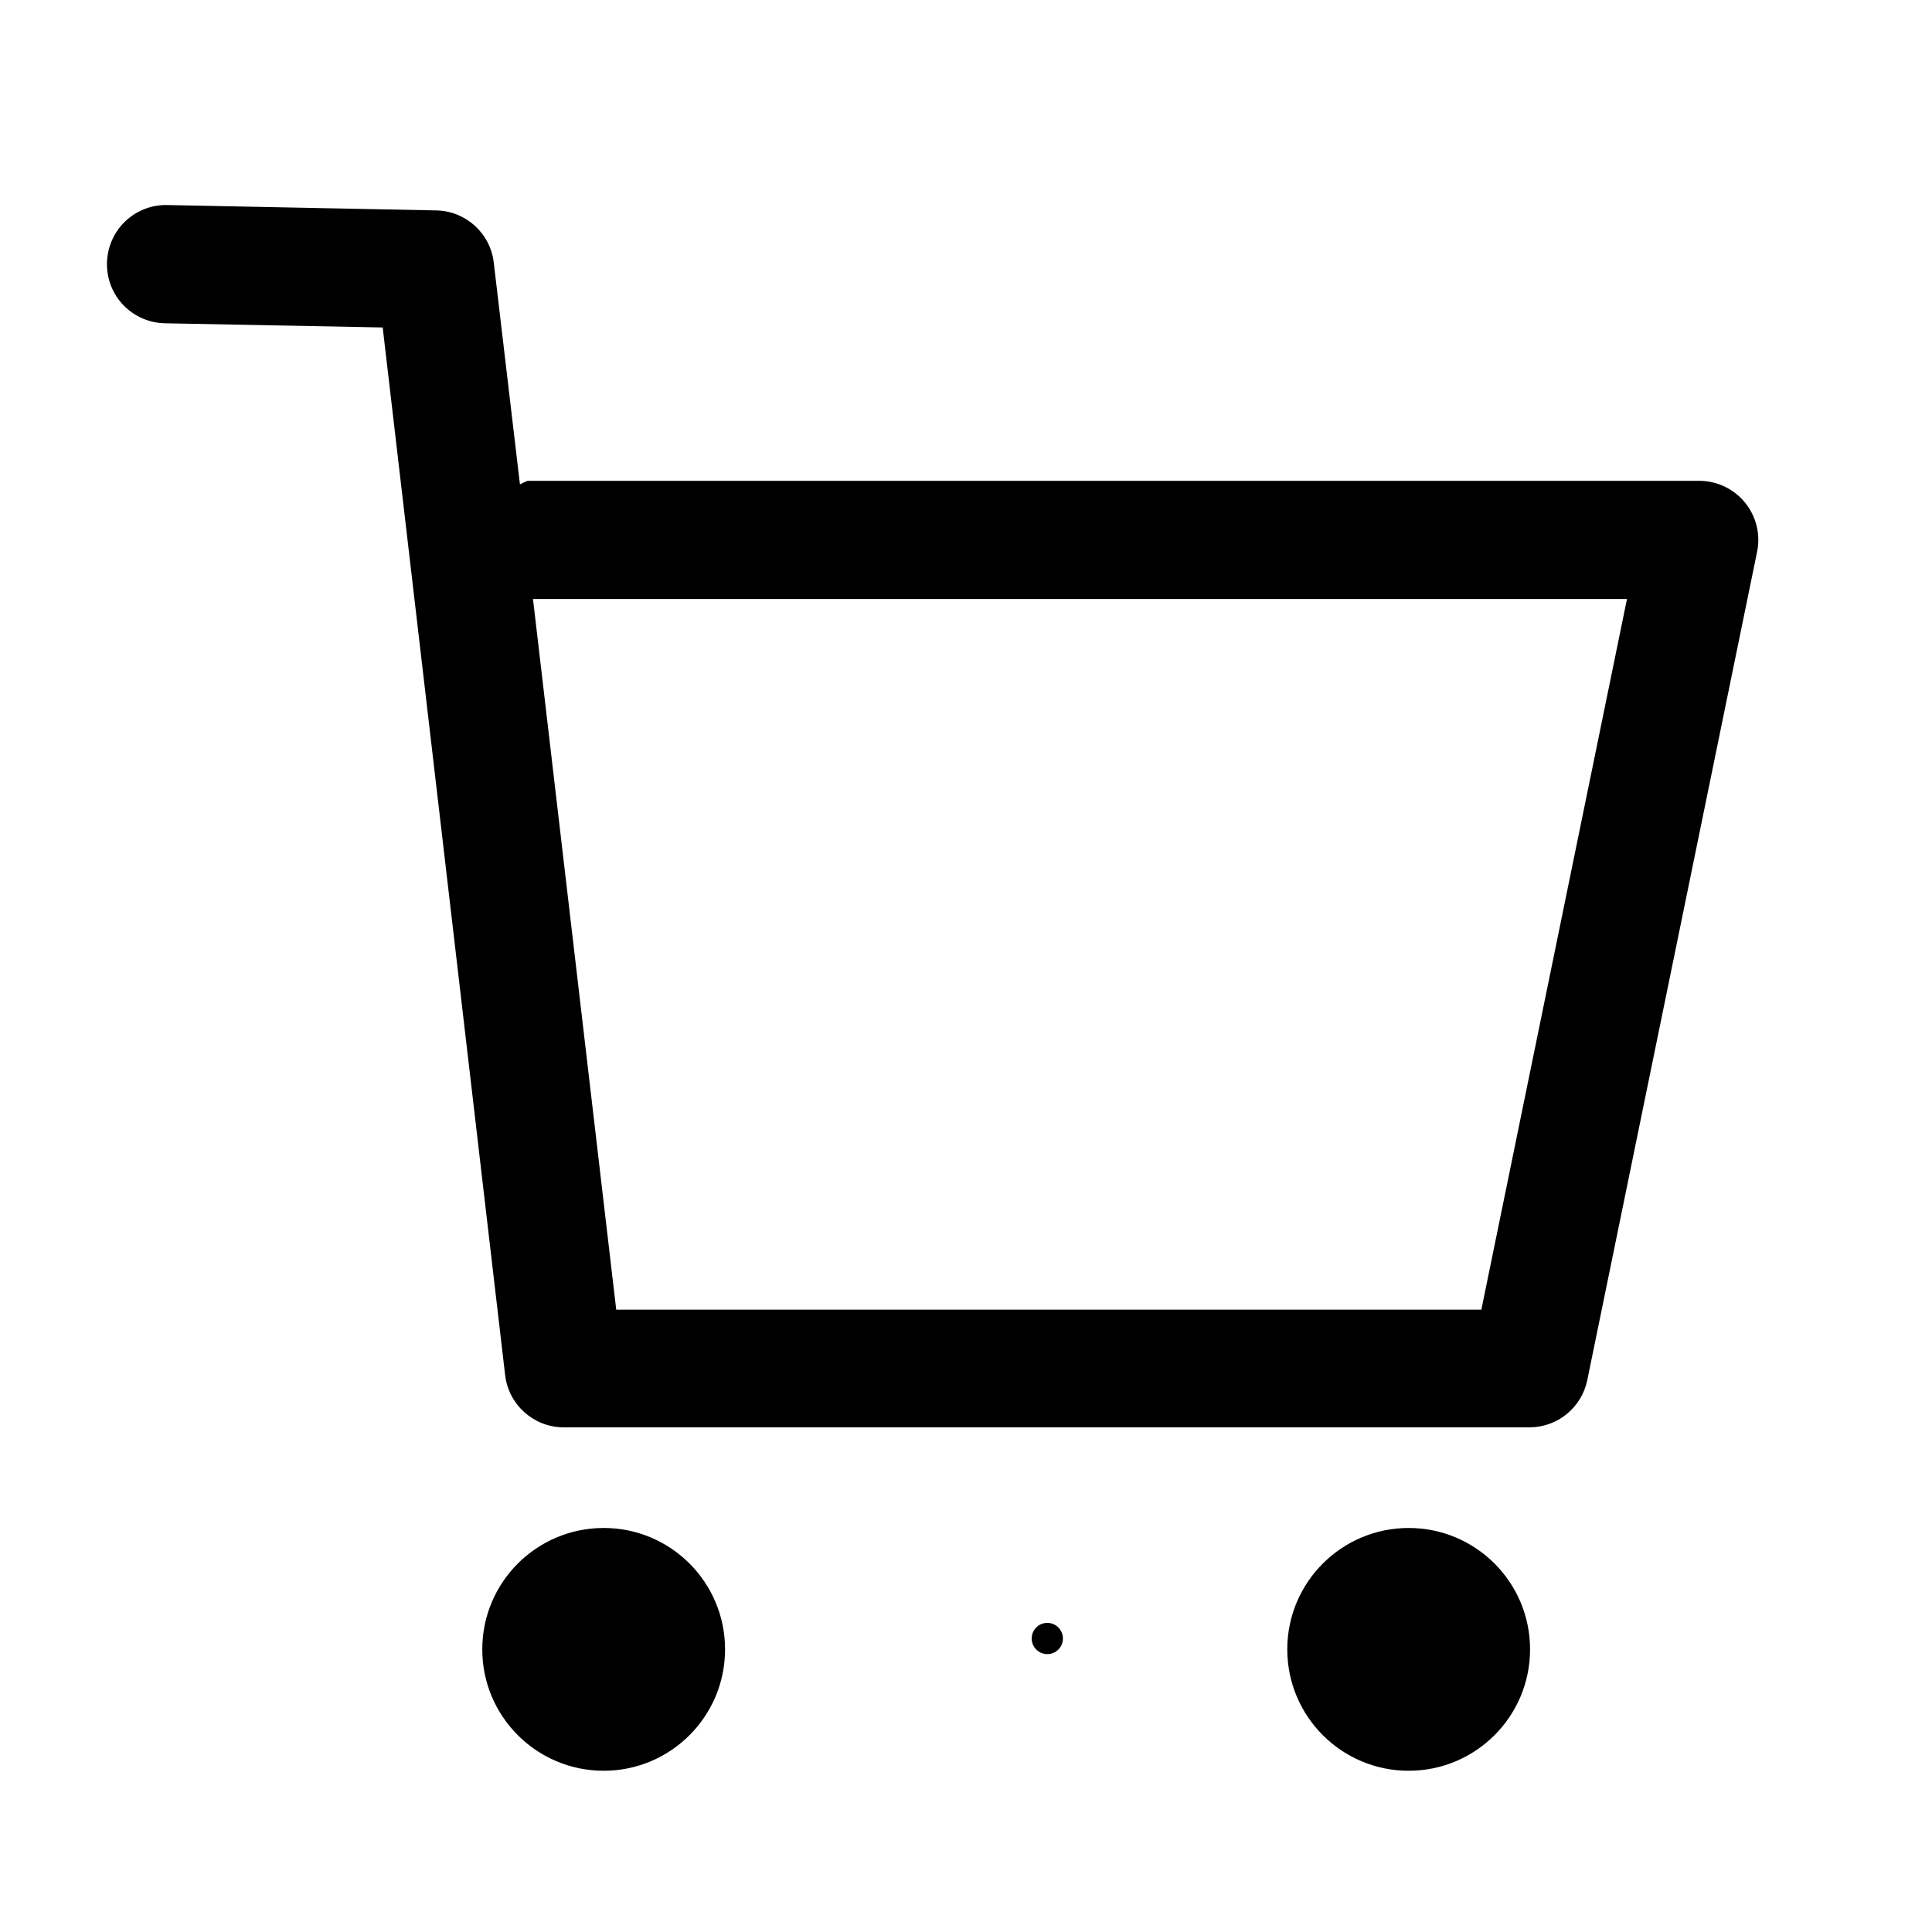
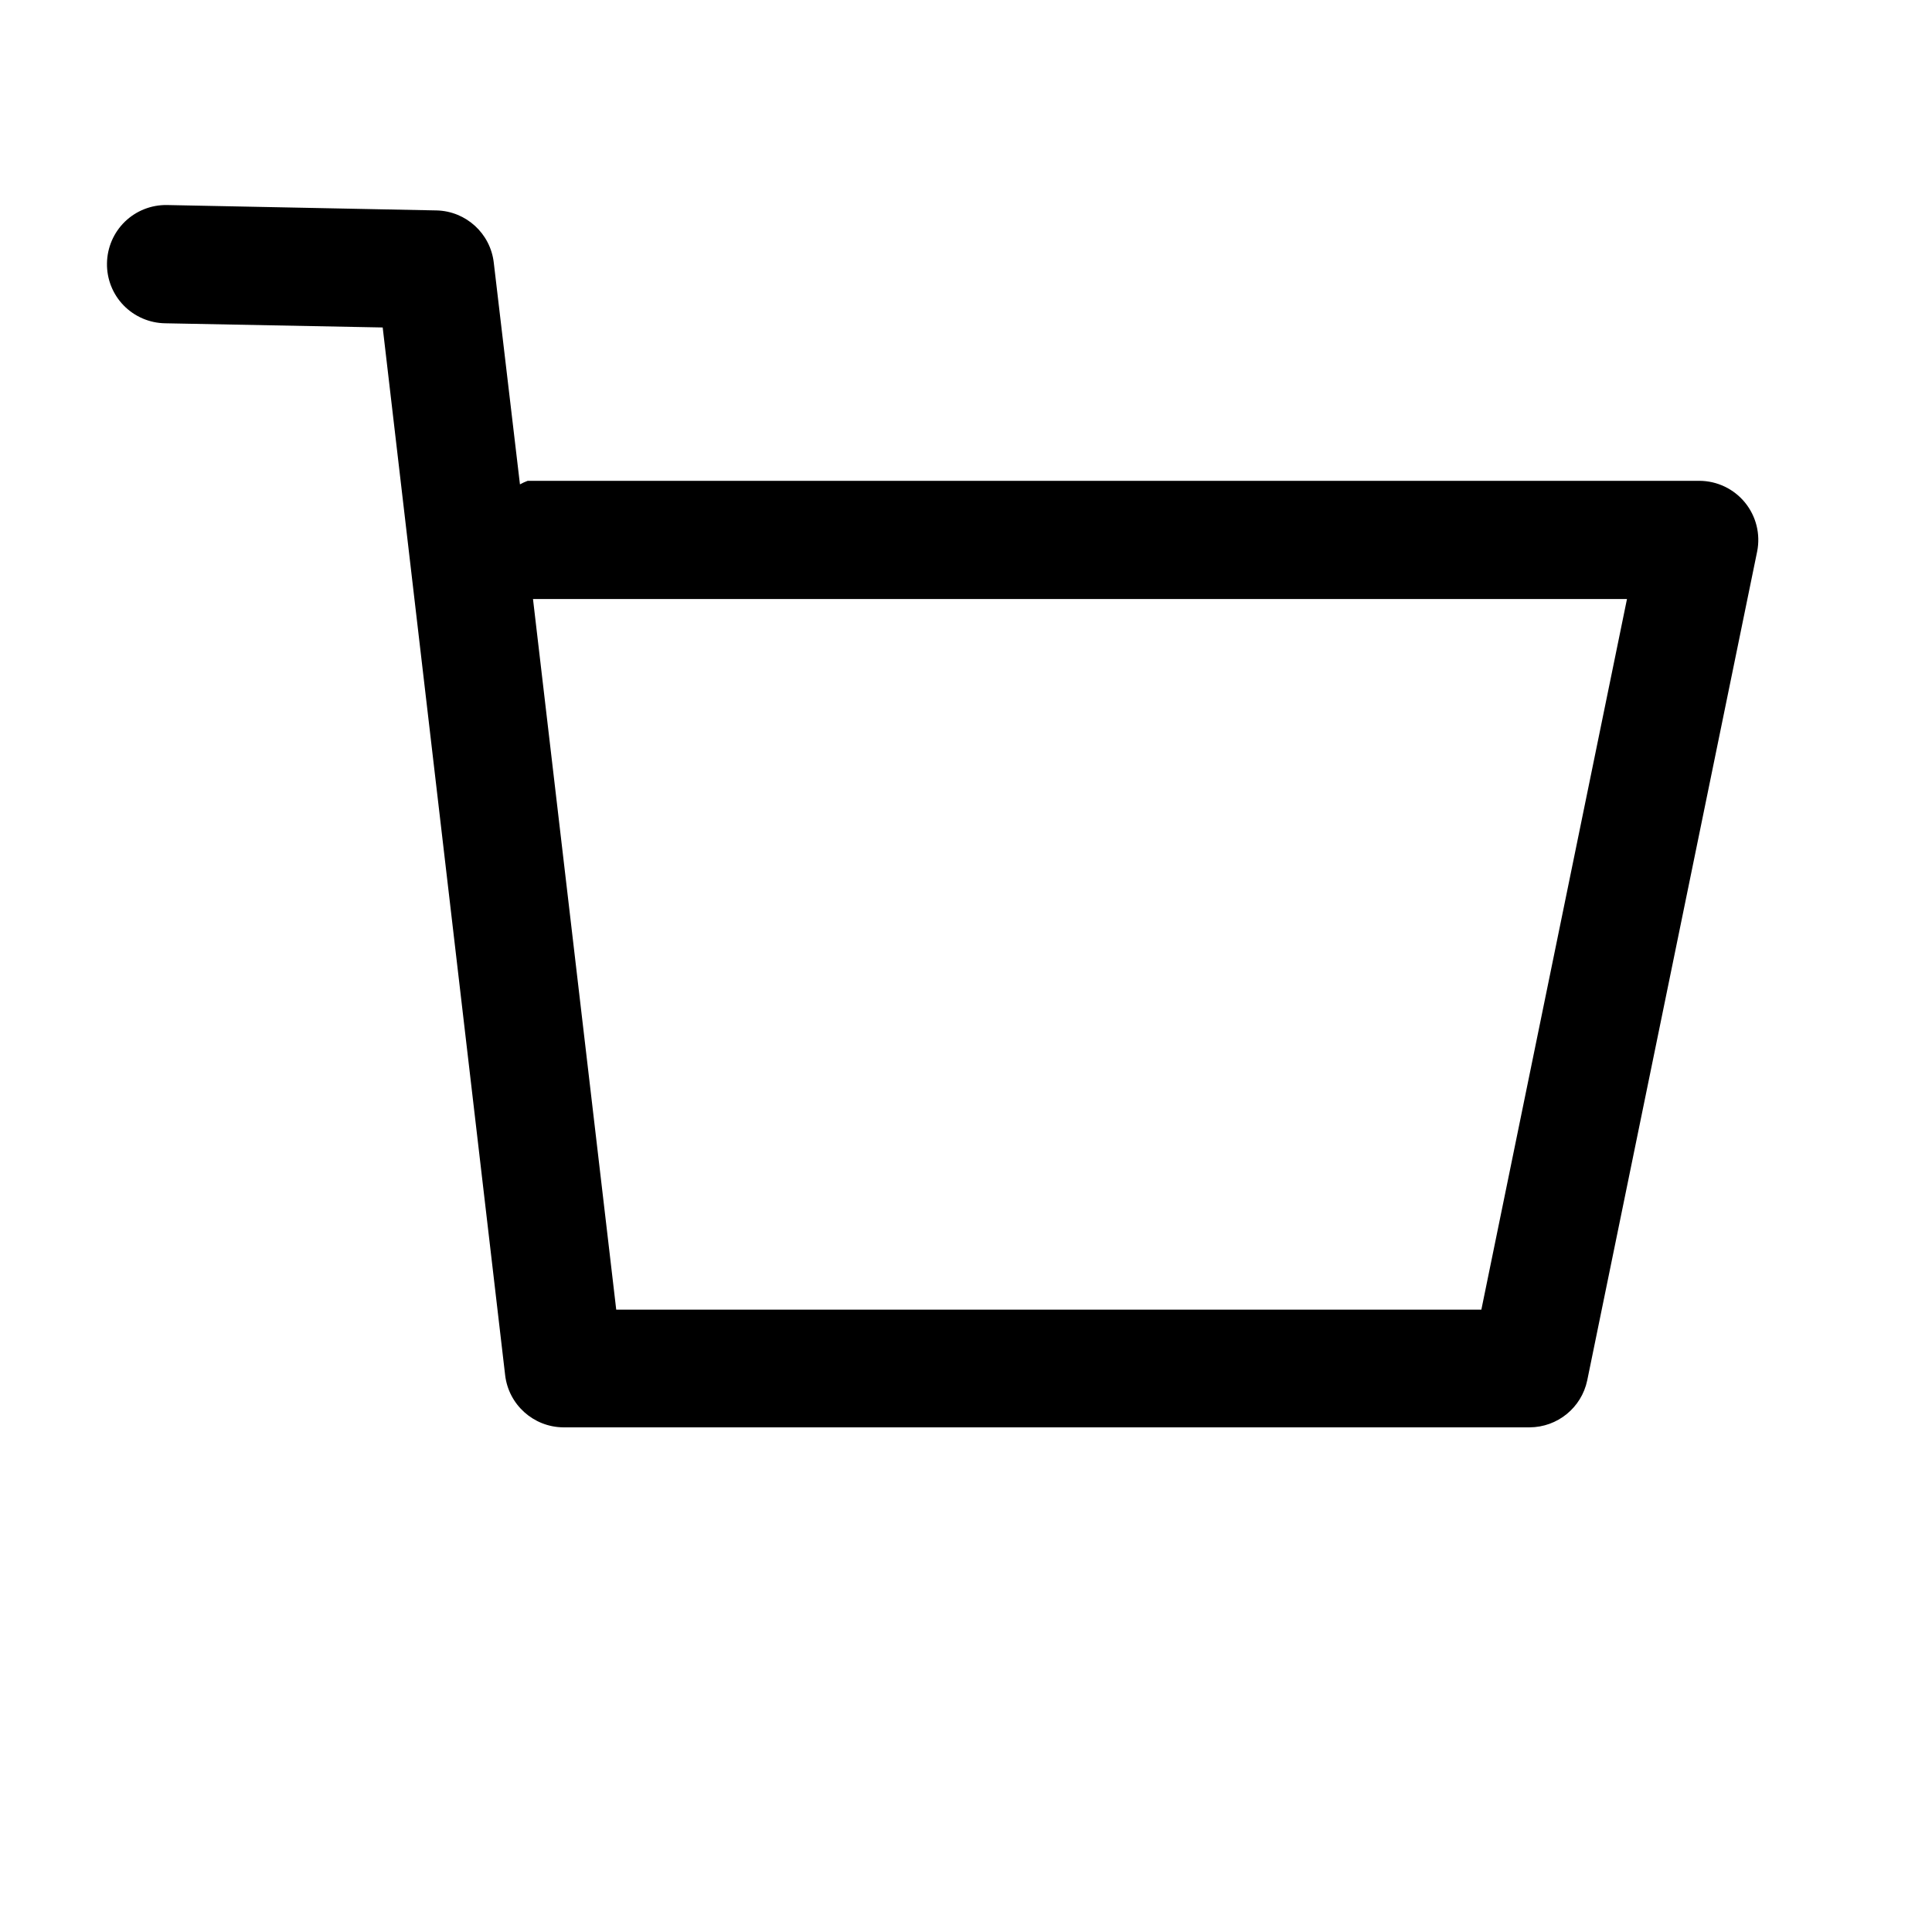
- <svg fill="none" viewBox="0 0 24 24">
-   <g class="frame-container-wrapper">
-     <g class="frame-container-blur">
-       <g class="frame-container-shadows">
-         <g class="fills">
-           <rect width="24" height="24" class="frame-background" rx="0" ry="0" />
-         </g>
-         <g fill="#000" class="frame-children">
-           <path fill="none" d="M13.01 20.354Z" class="fills" />
-           <g fill="none" stroke-linecap="round" stroke-linejoin="round" class="strokes">
-             <path stroke="#000" stroke-width=".388" d="M13.01 20.354h0Z" class="stroke-shape" />
-           </g>
-           <path d="M2.074 2.547a.734.734 0 0 0-.523.207.736.736 0 0 0-.222.516.732.732 0 0 0 .206.523.736.736 0 0 0 .517.223l2.702.052 1.521 13.014a.734.734 0 0 0 .723.649h12.003a.734.734 0 0 0 .716-.583l2.111-10.297a.734.734 0 0 0-.716-.878H6.555a.685.685 0 0 0-.096.044l-.325-2.753a.733.733 0 0 0-.709-.65Zm4.547 4.894h13.59l-1.809 8.828H7.655Z" class="fills" />
-           <circle cx="7.499" cy="20.489" r="1.508" class="fills" />
-           <circle cx="17.499" cy="20.489" r="1.508" class="fills" />
-         </g>
-       </g>
-     </g>
+ <svg xmlns="http://www.w3.org/2000/svg" width="24" height="24" viewBox="0 0 24 24" fill="none">
+   <g fill="#000">
+     <path fill="none" d="M13.01 20.354Z" />
+     <path fill="#000" stroke="#000" stroke-width=".388" d="M13.01 20.354h0Z" />
+     <path fill="#000" d="M2.074 2.547a.734.734 0 0 0-.523.207.736.736 0 0 0-.222.516.732.732 0 0 0 .206.523.736.736 0 0 0 .517.223l2.702.052 1.521 13.014a.734.734 0 0 0 .723.649h12.003a.734.734 0 0 0 .716-.583l2.111-10.297a.734.734 0 0 0-.716-.878H6.555a.685.685 0 0 0-.096.044l-.325-2.753a.733.733 0 0 0-.709-.65Zm4.547 4.894h13.59l-1.809 8.828H7.655Z" />
  </g>
</svg>
